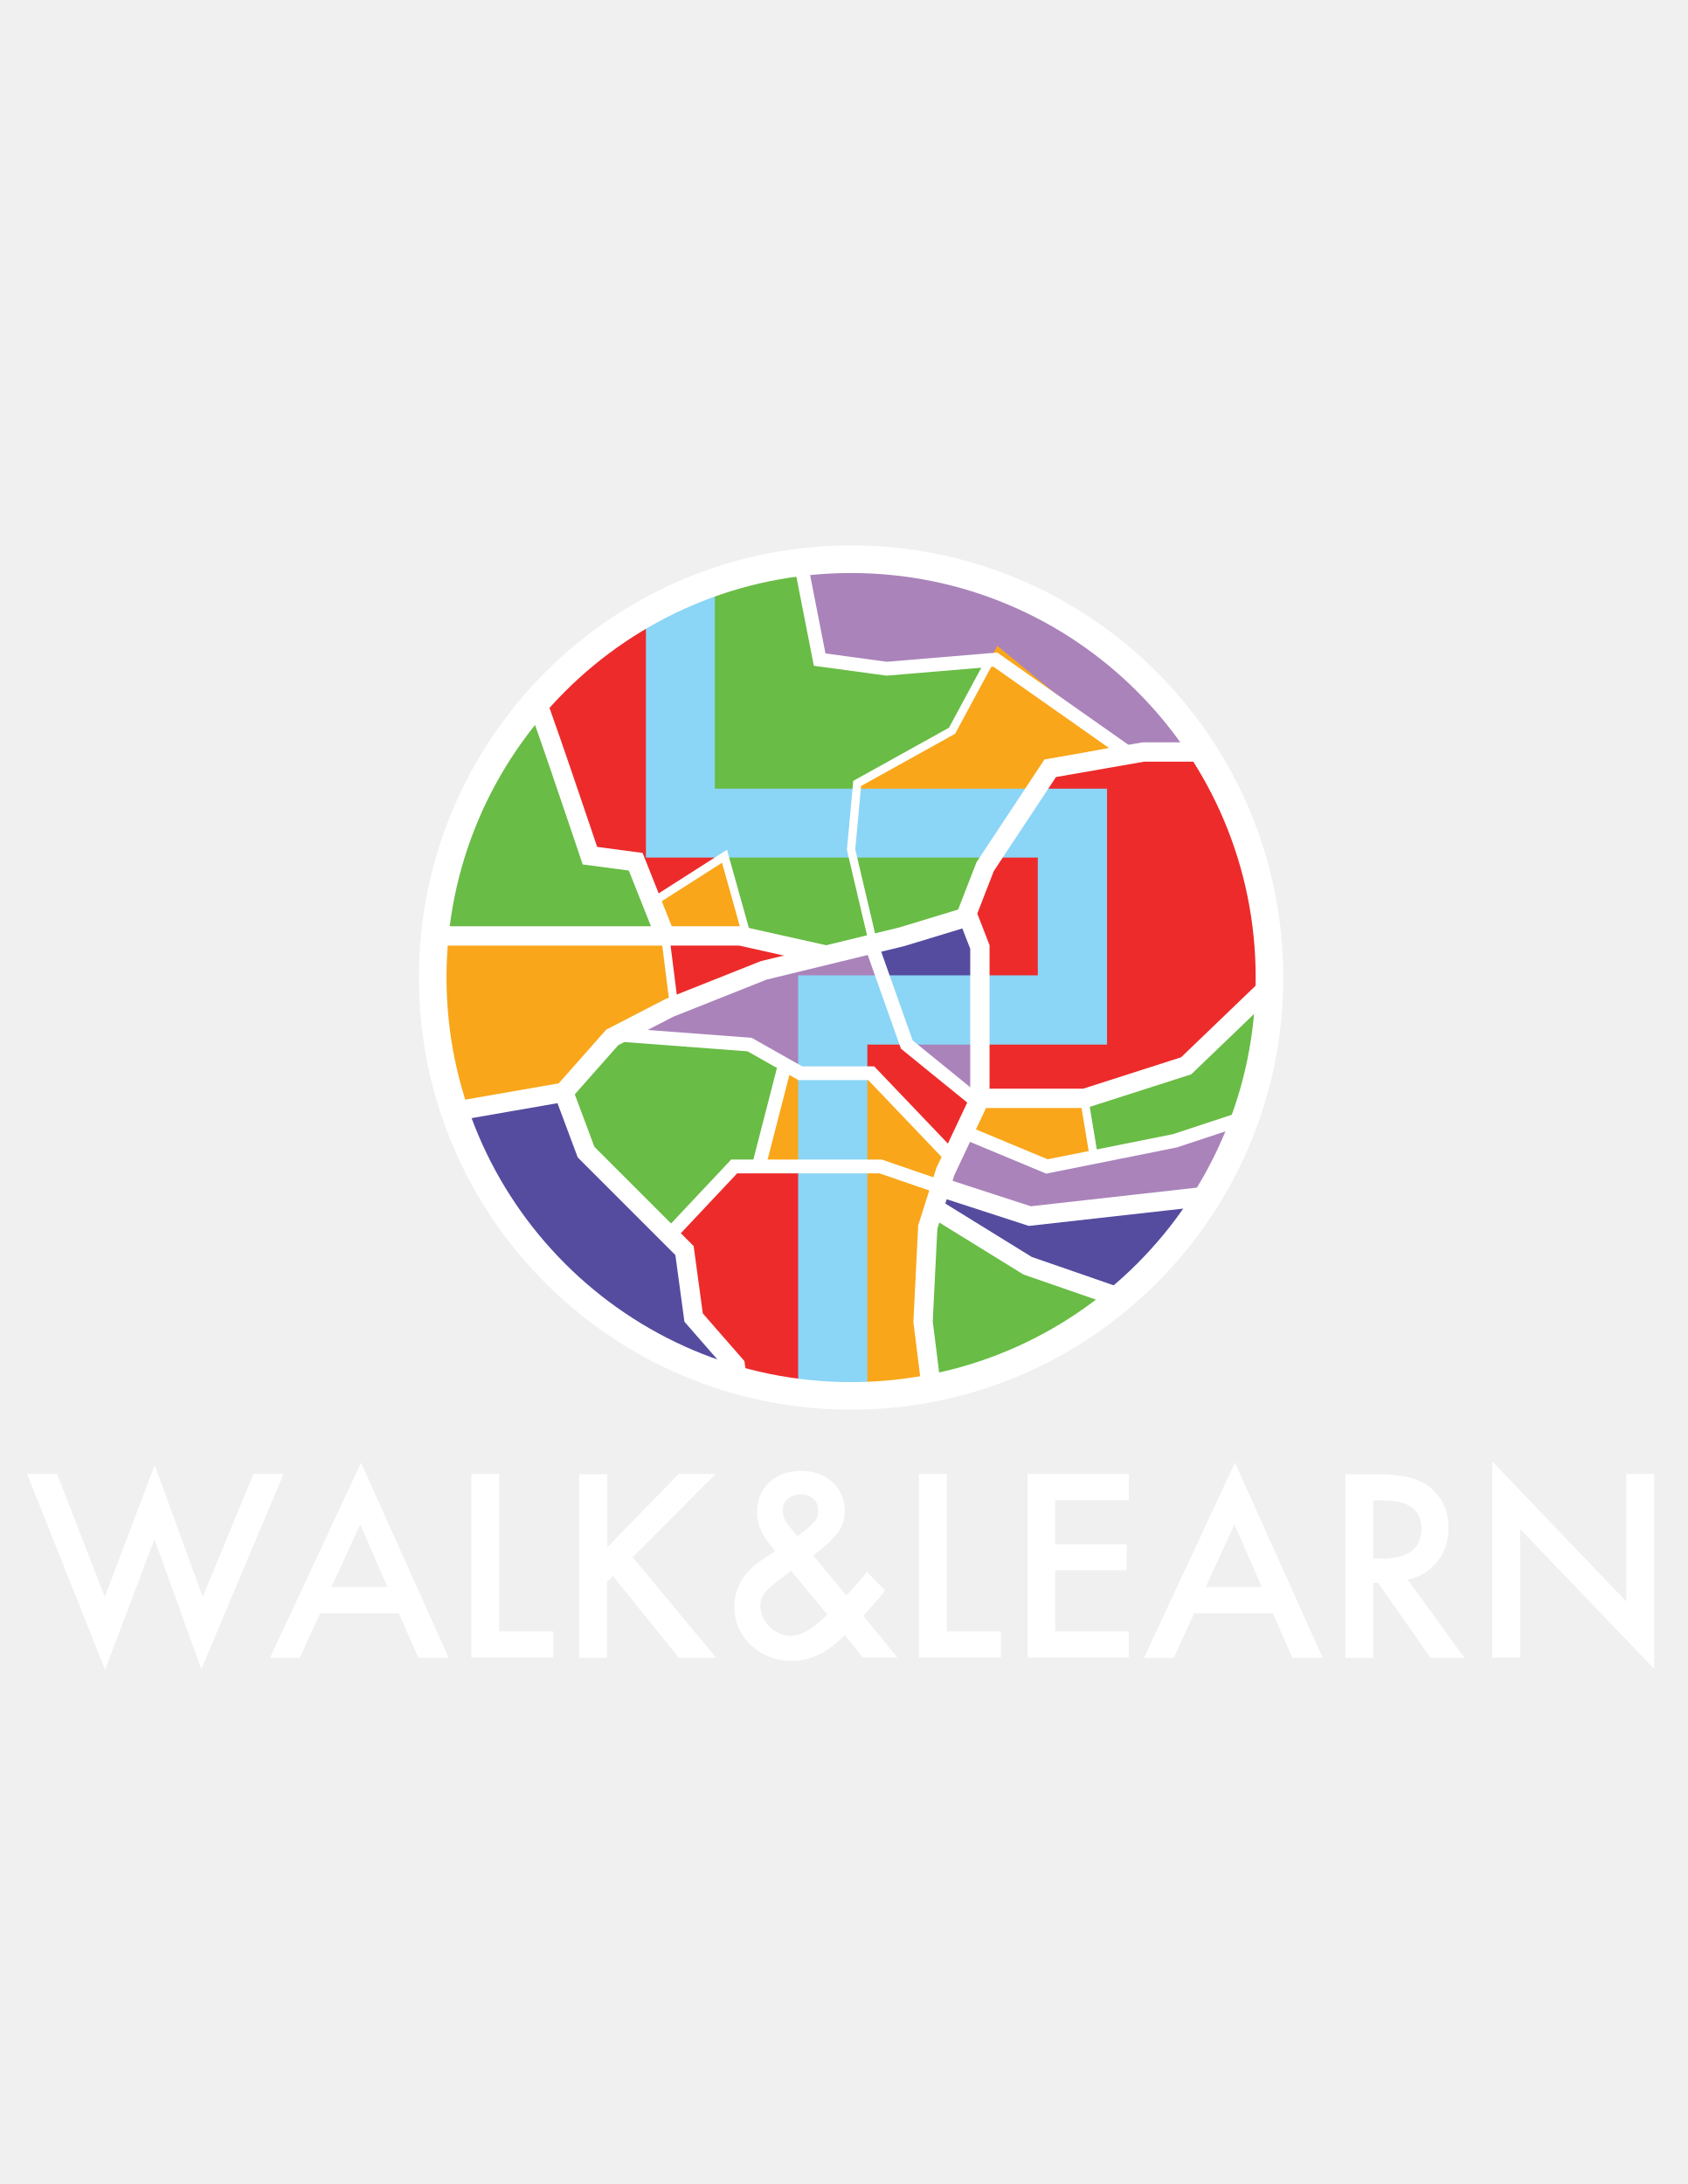
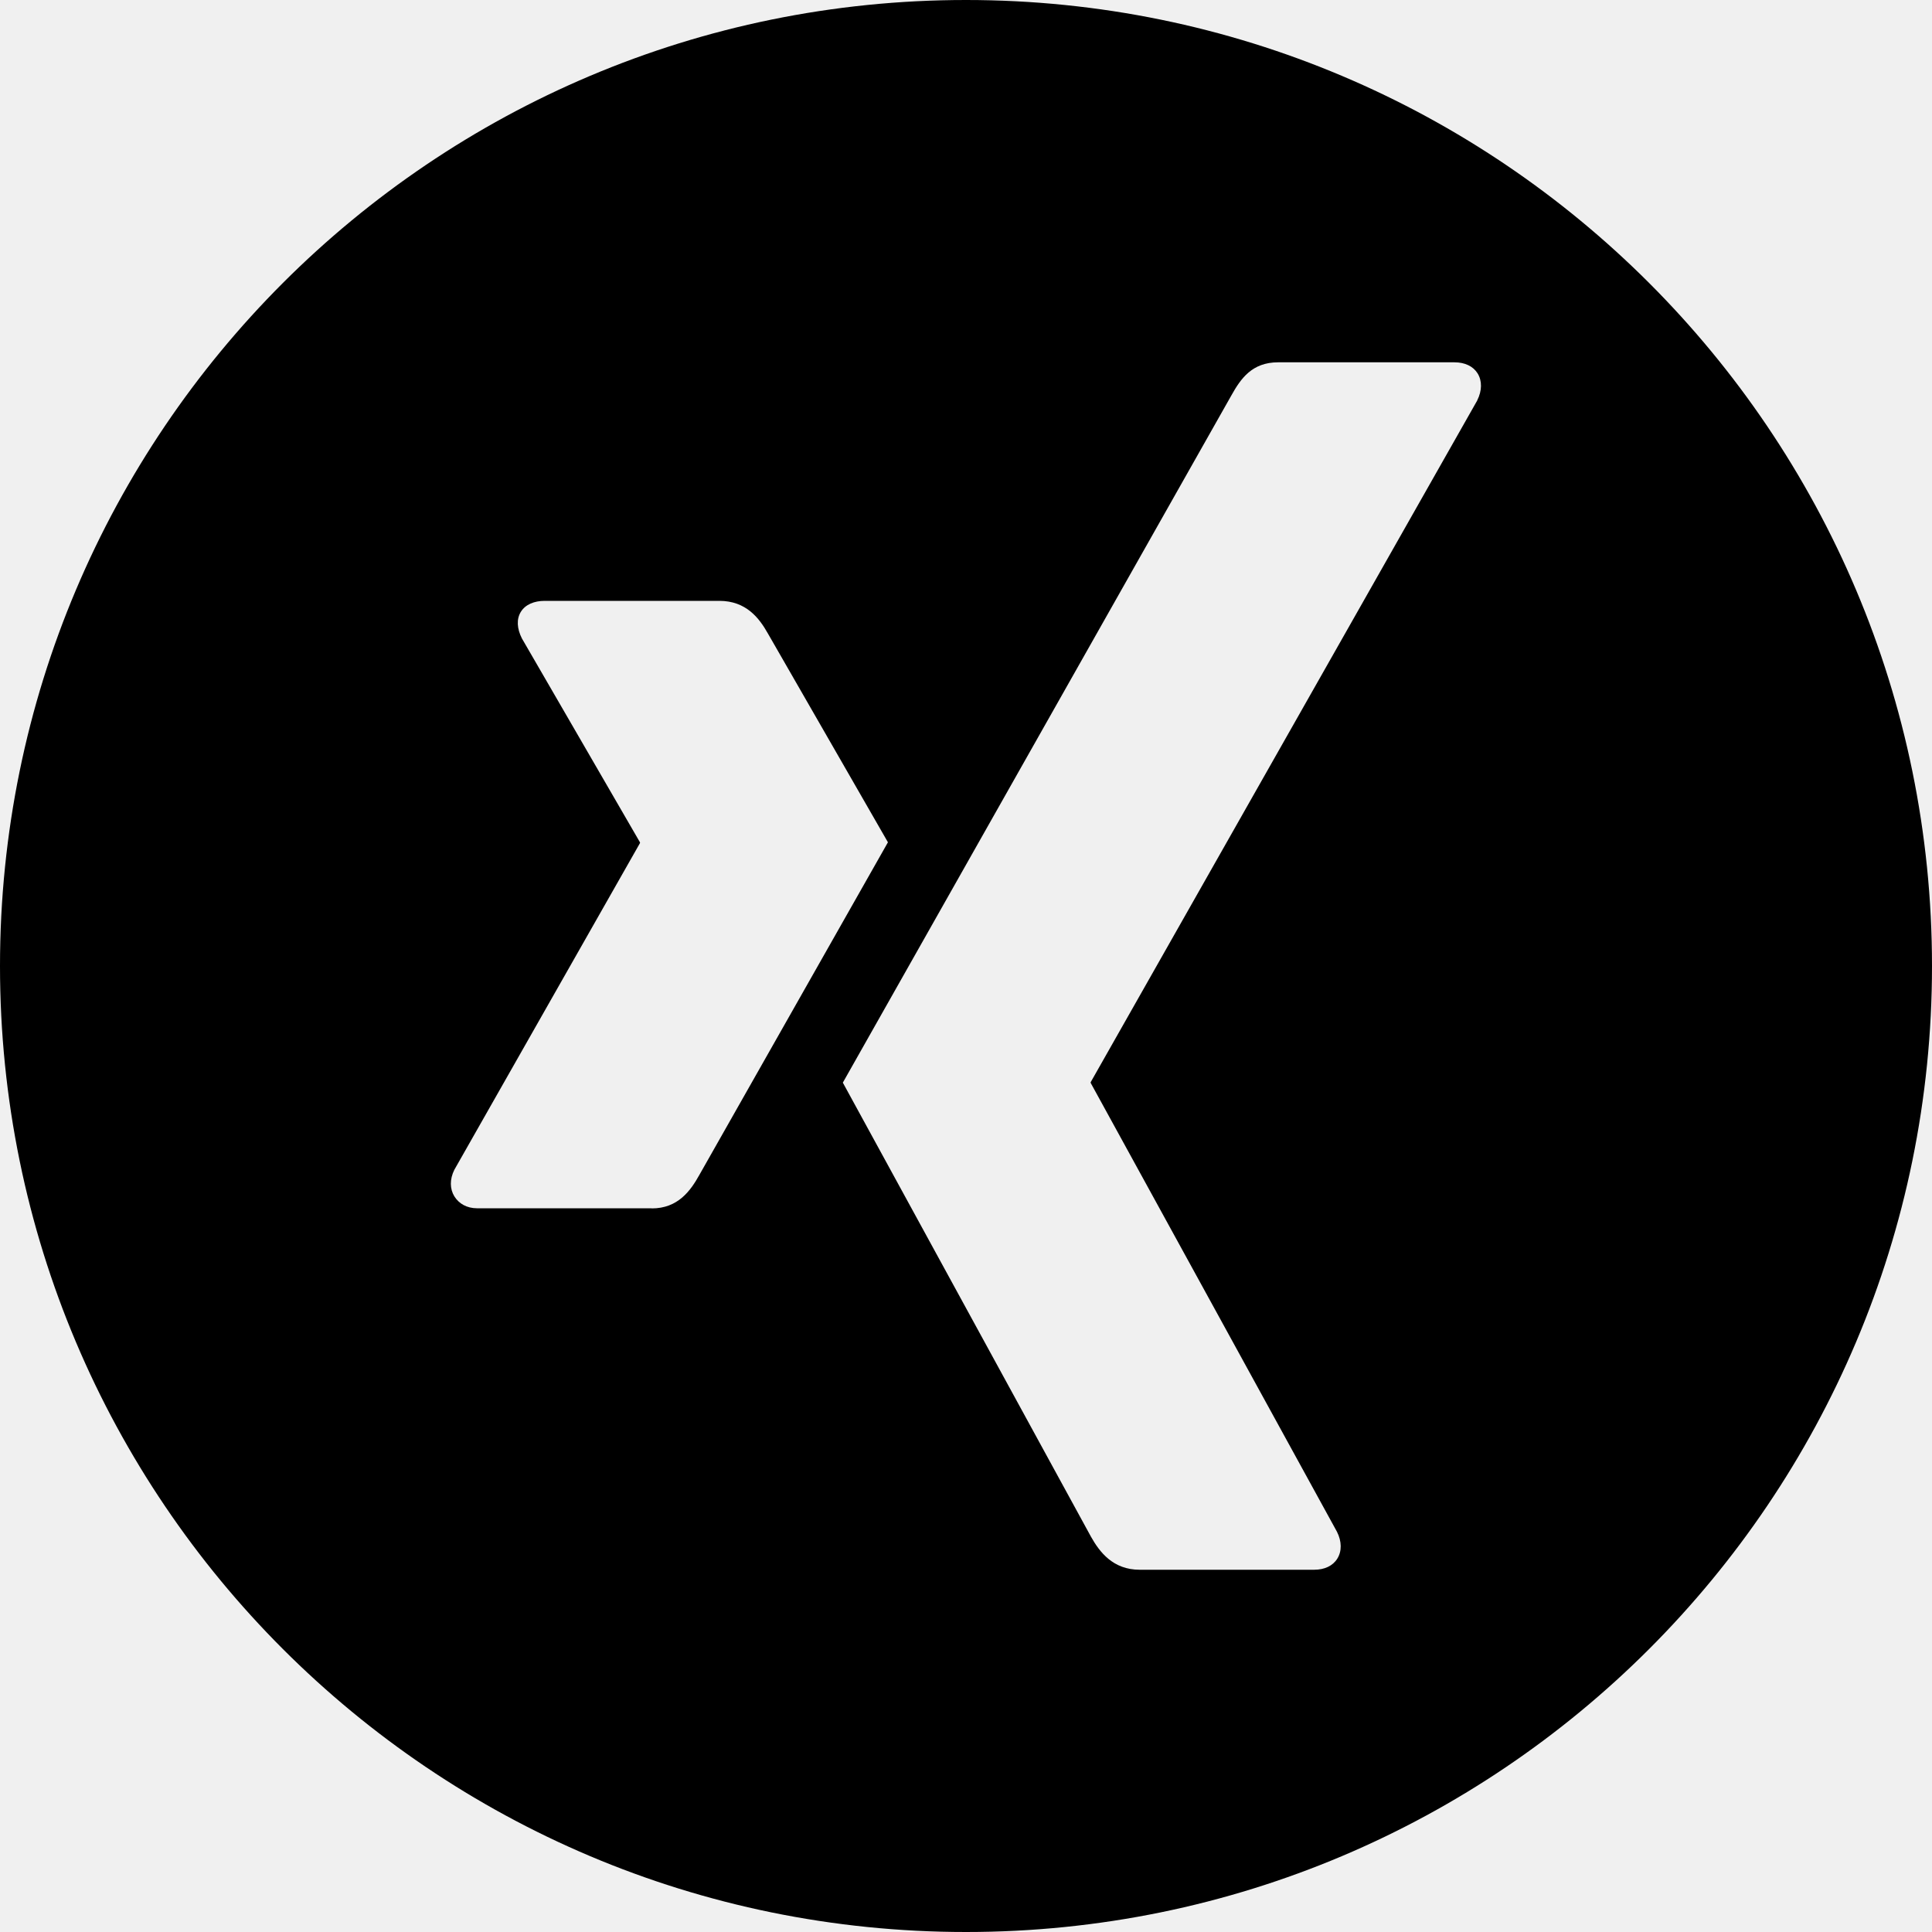
- <svg xmlns="http://www.w3.org/2000/svg" xmlns:xlink="http://www.w3.org/1999/xlink" version="1.1" id="Layer_1" x="0px" y="0px" viewBox="0 0 612 792" enable-background="new 0 0 612 792" xml:space="preserve">
-   <g id="Logo" display="none">
-     <g id="Colours" display="inline">
- 	</g>
-   </g>
-   <g id="Layer_3">
-     <g>
-       <g>
-         <defs>
-           <circle id="SVGID_1_" cx="308.6" cy="354.5" r="151.7" />
-         </defs>
-         <clipPath id="SVGID_2_">
-           <use xlink:href="#SVGID_1_" overflow="visible" />
-         </clipPath>
-         <g clip-path="url(#SVGID_2_)">
-           <polygon fill="#69BC45" stroke="#FFFFFF" stroke-width="3" stroke-miterlimit="10" points="275.1,423 284.6,386.1 271.8,378.8       224,374 204.4,396.1 212,416.4 244.4,448 266.2,423     " />
-           <polygon fill="#69BC45" points="349.2,332.4 361.7,307.5 261.8,306.2 268.4,337.5 299.7,344.5     " />
-           <polygon fill="#69BC45" points="256.3,208.3 257.9,291.5 307.1,287.8 345.2,265 359,239.4 323.3,241.4 297.2,238.5 289.9,201.7           " />
-           <polygon fill="#F9A61A" points="241.6,340.5 246,362.9 225.4,374 205.8,396.1 163.1,404.5 152.1,342.3 159.4,338.6     " />
-           <polygon fill="#ED2B2B" points="350.9,331.3 380.8,278.6 408.7,273.1 440.4,273.5 475.5,339.7 442.2,374.3 429.7,385.8       393.3,397.2 356.8,396.8 355.7,375.5 355.7,344.5     " />
-           <polygon fill="#69BC45" points="391.8,397.2 428.3,385.8 463.2,350.8 453.7,404.9 445.9,405.6 426.4,413.4 396.6,419.6     " />
-           <polygon fill="#ED2B2B" points="242.7,448.4 266.2,423 293.5,423 296.8,506.2 268.1,502.5 267.7,493.7 251.9,479.3 248.2,452.4           " />
-           <polygon fill="#AA83BA" points="229.8,374 280.2,350 315.9,341.6 325.9,369.6 291.3,387.2 271.4,377.3     " />
-           <polygon fill="#AA83BA" points="349.1,411.2 340.6,430 371.2,440.6 444.8,433.6 456.6,403.1 428.6,411.9 380.8,422.2     " />
-           <polygon fill="#AA83BA" points="289.4,200.2 297.2,238.5 321.5,242.5 359,239.4 407.3,273.1 442.6,273.5 401.7,219 343.2,193.2           " />
-           <polygon fill="#ED2B2B" points="241.6,340.5 244.5,363.3 293.5,345.6 273.6,338.3     " />
-           <polygon fill="#F9A61A" points="309.1,300.9 311,283.2 345.2,265 361.6,234.2 405.8,270.5 381.3,275.4 373.4,292.1     " />
-           <polygon fill="#F9A61A" points="312,507.6 312.5,422.7 340.6,430 333.1,461 340.5,505.7     " />
-           <polygon fill="#F9A61A" points="241.8,338.3 238.4,326 262.4,310.8 272.7,341.2     " />
-           <polygon fill="#F9A61A" points="353.7,398.7 393.3,397.2 396.6,419.6 378.8,424.6 349.1,411.2     " />
-           <polygon fill="#69BC45" points="337.1,506.2 334.1,481.1 339.5,437.9 364.5,454.6 414.6,475.2     " />
-           <polygon fill="#554C9F" points="160.3,405.5 204.5,397.7 212,416.4 248.2,452.4 251.6,475.8 267.7,493.7 268.1,502.5       193.7,473.8     " />
-           <polygon fill="#554C9F" points="315.9,341.6 349.2,332.4 355.7,344.5 354.8,357.4 322.3,358.9     " />
-           <polygon fill="#554C9F" points="341.5,431.6 371.2,440.6 443.1,433 406.3,472.3 371,461 338.6,440.4     " />
-           <polygon fill="#69BC45" points="153.4,339.7 238.8,337.3 230.5,312.7 213.8,310.8 193.2,248.4 168.6,274     " />
-           <polygon fill="#ED2B2B" points="194.2,254.8 213.8,310.8 230.5,312.7 237.9,328 262.4,310.8 252.6,298.5 247.2,204.7     " />
-           <polygon fill="#F9A61A" points="275.1,423 284.6,386.1 294.8,392.2 295.3,422.7     " />
-           <polygon fill="#ED2B2B" points="309.5,389.3 313.5,369.7 327.2,374.1 353.7,398.7 345.9,420.2 316.5,390.3     " />
-           <polygon fill="#F9A61A" points="343.9,419.3 314,389.8 308.6,421.7 340.6,430     " />
-           <polygon fill="#AA83BA" points="327.2,374.1 355.7,375.5 353.7,398.7 329.2,381     " />
-           <polygon fill="#8BD5F6" points="314.5,580.6 289.4,580.6 289.4,353.7 376.3,353.7 376.3,311 234.2,311 234.2,207.2 259.2,207.2       259.2,286 401.4,286 401.4,378.8 314.5,378.8     " />
-           <polyline fill="none" stroke="#FFFFFF" stroke-width="7" stroke-miterlimit="10" points="338,505.8 334.7,479.3 336.4,445       342.8,424.8 355.3,398.3 355.3,343.4 350.6,331.3 357.2,314.3 380.8,278.6 414.6,272.7 451.8,272.7     " />
-           <polyline fill="none" stroke="#FFFFFF" stroke-width="7" stroke-miterlimit="10" points="164.8,403 204.4,396.1 222,376.2       242.7,365.5 276.9,351.9 327,339.7 351,332.4     " />
-           <polyline fill="none" stroke="#FFFFFF" stroke-width="7" stroke-miterlimit="10" points="204.4,396.1 212.5,417.8 248.2,453.5       251.5,477.8 266.6,495.1 268.4,508     " />
-           <polyline fill="none" stroke="#FFFFFF" stroke-width="7" stroke-miterlimit="10" points="153.6,339.4 268.4,339.4 299.7,346.4           " />
-           <path fill="none" stroke="#FFFFFF" stroke-width="7" stroke-miterlimit="10" d="M241.2,339.4l-10.7-26.9l-16.6-2.2      c0,0-21.1-62.9-20.6-58.9" />
-           <polyline fill="none" stroke="#FFFFFF" stroke-width="7" stroke-miterlimit="10" points="355.3,398.3 393.3,398.3 430.1,386.5       468.4,349.7     " />
-           <polyline fill="none" stroke="#FFFFFF" stroke-width="7" stroke-miterlimit="10" points="341.1,430.5 373.4,441 451.8,432.2           " />
-           <polyline fill="none" stroke="#FFFFFF" stroke-width="7" stroke-miterlimit="10" points="338.6,438 372.6,459 420.5,475.6           " />
-           <polyline fill="none" stroke="#FFFFFF" stroke-width="5" stroke-miterlimit="10" points="345.2,419.9 315.9,389.2 290.2,389.2       271.8,378.8 224,375.2     " />
-           <polyline fill="none" stroke="#FFFFFF" stroke-width="5" stroke-miterlimit="10" points="341.1,430.5 319.3,423 266.2,423       242.7,448     " />
-           <polyline fill="none" stroke="#FFFFFF" stroke-width="5" stroke-miterlimit="10" points="352.8,398.3 328.8,378.8 315.9,342.4           " />
-           <line fill="none" stroke="#FFFFFF" stroke-width="5" stroke-miterlimit="10" x1="284.6" y1="386.1" x2="275.1" y2="423" />
-           <polyline fill="none" stroke="#FFFFFF" stroke-width="5" stroke-miterlimit="10" points="349.6,410.5 379.6,423 426,413.7       458.4,403     " />
-           <polyline fill="none" stroke="#FFFFFF" stroke-width="5" stroke-miterlimit="10" points="409.8,273.6 360.9,239.2 321.5,242.5       297.2,239.2 288.7,195.8     " />
-           <path fill="none" stroke="#FFFFFF" stroke-width="3" stroke-miterlimit="10" d="M381.9,400.1" />
-           <line fill="none" stroke="#FFFFFF" stroke-width="3" stroke-miterlimit="10" x1="241.2" y1="339.4" x2="244.4" y2="364.8" />
-           <polyline fill="none" stroke="#FFFFFF" stroke-width="3" stroke-miterlimit="10" points="236.4,327.3 262.7,310.5 270.4,338           " />
-           <line fill="none" stroke="#FFFFFF" stroke-width="3" stroke-miterlimit="10" x1="393.4" y1="400.1" x2="396.4" y2="418.2" />
-           <polyline fill="none" stroke="#FFFFFF" stroke-width="3" stroke-miterlimit="10" points="316.3,340.8 308.6,308.1 310.8,284.1       345.2,265 359,239.4     " />
-         </g>
-       </g>
-       <g>
-         <circle id="Circle_1_" fill="none" stroke="#FFFFFF" stroke-width="10" stroke-miterlimit="10" cx="308.6" cy="354.5" r="151.7" />
-       </g>
-     </g>
-     <g>
-       <path fill="#FFFFFF" d="M20.7,534.5L38,579.1l18.1-47.8l17.4,47.8l18.4-44.6h10.9l-29.8,70.8L56,558.2l-17.9,47.3L9.8,534.5H20.7z    " />
-       <path fill="#FFFFFF" d="M144.6,585h-28.5l-7.4,16.2H97.9l33-70.8l31.8,70.8h-11L144.6,585z M140.5,575.5l-9.9-22.7l-10.4,22.7    H140.5z" />
-       <path fill="#FFFFFF" d="M181,534.5v57.1h19.6v9.5h-29.7v-66.6H181z" />
-       <path fill="#FFFFFF" d="M220.2,561.1l25.9-26.6h13.4l-30.1,30.2l30.3,36.5h-13.5l-24-29.7l-2.1,2.1v27.6H210v-66.6h10.2V561.1z" />
-       <path fill="#FFFFFF" d="M294.9,564.1l12,14.5l0.4-0.4c1.3-1.4,2.5-2.8,3.7-4.1s2.3-2.7,3.3-4.1l6.6,6.7c-0.8,1.2-1.8,2.5-3.2,4    c-1.3,1.5-2.9,3.3-4.7,5.2l12.4,15.2h-12.5l-6.6-8.2c-6.1,6.3-12.4,9.4-19,9.4c-5.9,0-10.9-1.9-15-5.7c-4.1-3.8-6-8.5-6-14.1    c0-6.6,3.2-12.2,9.6-16.6l4.3-2.9c0.1,0,0.1-0.1,0.3-0.2c0.1-0.1,0.4-0.3,0.6-0.4c-4.4-4.7-6.6-9.3-6.6-13.8c0-4.5,1.5-8.2,4.4-11    c3-2.8,6.8-4.2,11.6-4.2c4.6,0,8.3,1.4,11.3,4.1c3,2.7,4.5,6.2,4.5,10.4c0,2.9-0.8,5.4-2.4,7.8C302,558.1,299.1,560.9,294.9,564.1    z M286.9,569.7l-0.6,0.4c-4.1,2.9-6.9,5.2-8.4,6.8s-2.2,3.5-2.2,5.4c0,2.8,1.1,5.3,3.3,7.6c2.3,2.2,4.9,3.3,7.6,3.3    c3.9,0,8.3-2.6,13.4-7.7L286.9,569.7z M289.1,557.1l0.8-0.6c1.4-1,2.6-2,3.5-2.8c0.9-0.8,1.5-1.5,2-2c0.9-1,1.3-2.4,1.3-3.9    c0-1.8-0.6-3.2-1.8-4.3c-1.2-1.1-2.8-1.6-4.7-1.6c-1.8,0-3.3,0.6-4.6,1.7c-1.3,1-1.8,2.4-1.8,4.1c0,2,0.8,3.9,2.4,5.8l2.5,3    C288.6,556.5,288.8,556.8,289.1,557.1z" />
-       <path fill="#FFFFFF" d="M343.3,534.5v57.1h19.6v9.5h-29.7v-66.6H343.3z" />
-       <path fill="#FFFFFF" d="M409.3,544h-26.7v16h25.9v9.4h-25.9v22.2h26.7v9.5h-36.7v-66.6h36.7V544z" />
-       <path fill="#FFFFFF" d="M461.5,585H433l-7.4,16.2h-10.8l33-70.8l31.8,70.8h-11L461.5,585z M457.5,575.5l-9.9-22.7l-10.4,22.7    H457.5z" />
-       <path fill="#FFFFFF" d="M510.4,572.8l20.6,28.4h-12.3l-19-27.2h-1.8v27.2h-10.1v-66.6h11.8c8.8,0,15.2,1.6,19.1,4.9    c4.3,3.7,6.5,8.5,6.5,14.6c0,4.7-1.3,8.8-4.1,12.2C518.5,569.7,514.9,571.9,510.4,572.8z M497.9,565.2h3.2    c9.5,0,14.3-3.6,14.3-10.9c0-6.8-4.6-10.2-13.9-10.2h-3.6L497.9,565.2L497.9,565.2z" />
-       <path fill="#FFFFFF" d="M541.1,601.2V530l48.6,50.8v-46.3h10.1v70.7l-48.6-50.7v46.6H541.1z" />
-     </g>
-   </g>
+ <svg xmlns="http://www.w3.org/2000/svg" version="1.1" width="32" height="32" viewBox="0 0 32 32">
+   <path d="M16 0c-8.837 0-16 7.163-16 16s7.163 16 16 16 16-7.163 16-16-7.163-16-16-16zM10.796 20.013h-2.892c-0.174 0-0.304-0.078-0.378-0.197-0.076-0.123-0.080-0.283 0-0.442l3.073-5.408c0.003-0.006 0.003-0.010 0-0.016l-1.955-3.376c-0.081-0.161-0.093-0.319-0.016-0.442 0.074-0.119 0.22-0.18 0.394-0.18h2.892c0.444 0 0.661 0.285 0.805 0.541 0 0 1.976 3.439 1.988 3.458-0.117 0.206-3.122 5.507-3.122 5.507-0.148 0.266-0.356 0.557-0.789 0.557zM24.47 6.629l-6.403 11.292c-0.004 0.006-0.004 0.013 0 0.019l4.077 7.43c0.081 0.16 0.083 0.323 0.006 0.446-0.074 0.119-0.21 0.184-0.384 0.184h-2.889c-0.443 0-0.665-0.294-0.808-0.549 0 0-4.098-7.5-4.109-7.519 0.205-0.362 6.435-11.382 6.435-11.382 0.155-0.278 0.342-0.549 0.774-0.549h2.921c0.174 0 0.311 0.066 0.384 0.184 0.076 0.123 0.074 0.286-0.006 0.445z" fill="#000000" />
</svg>
